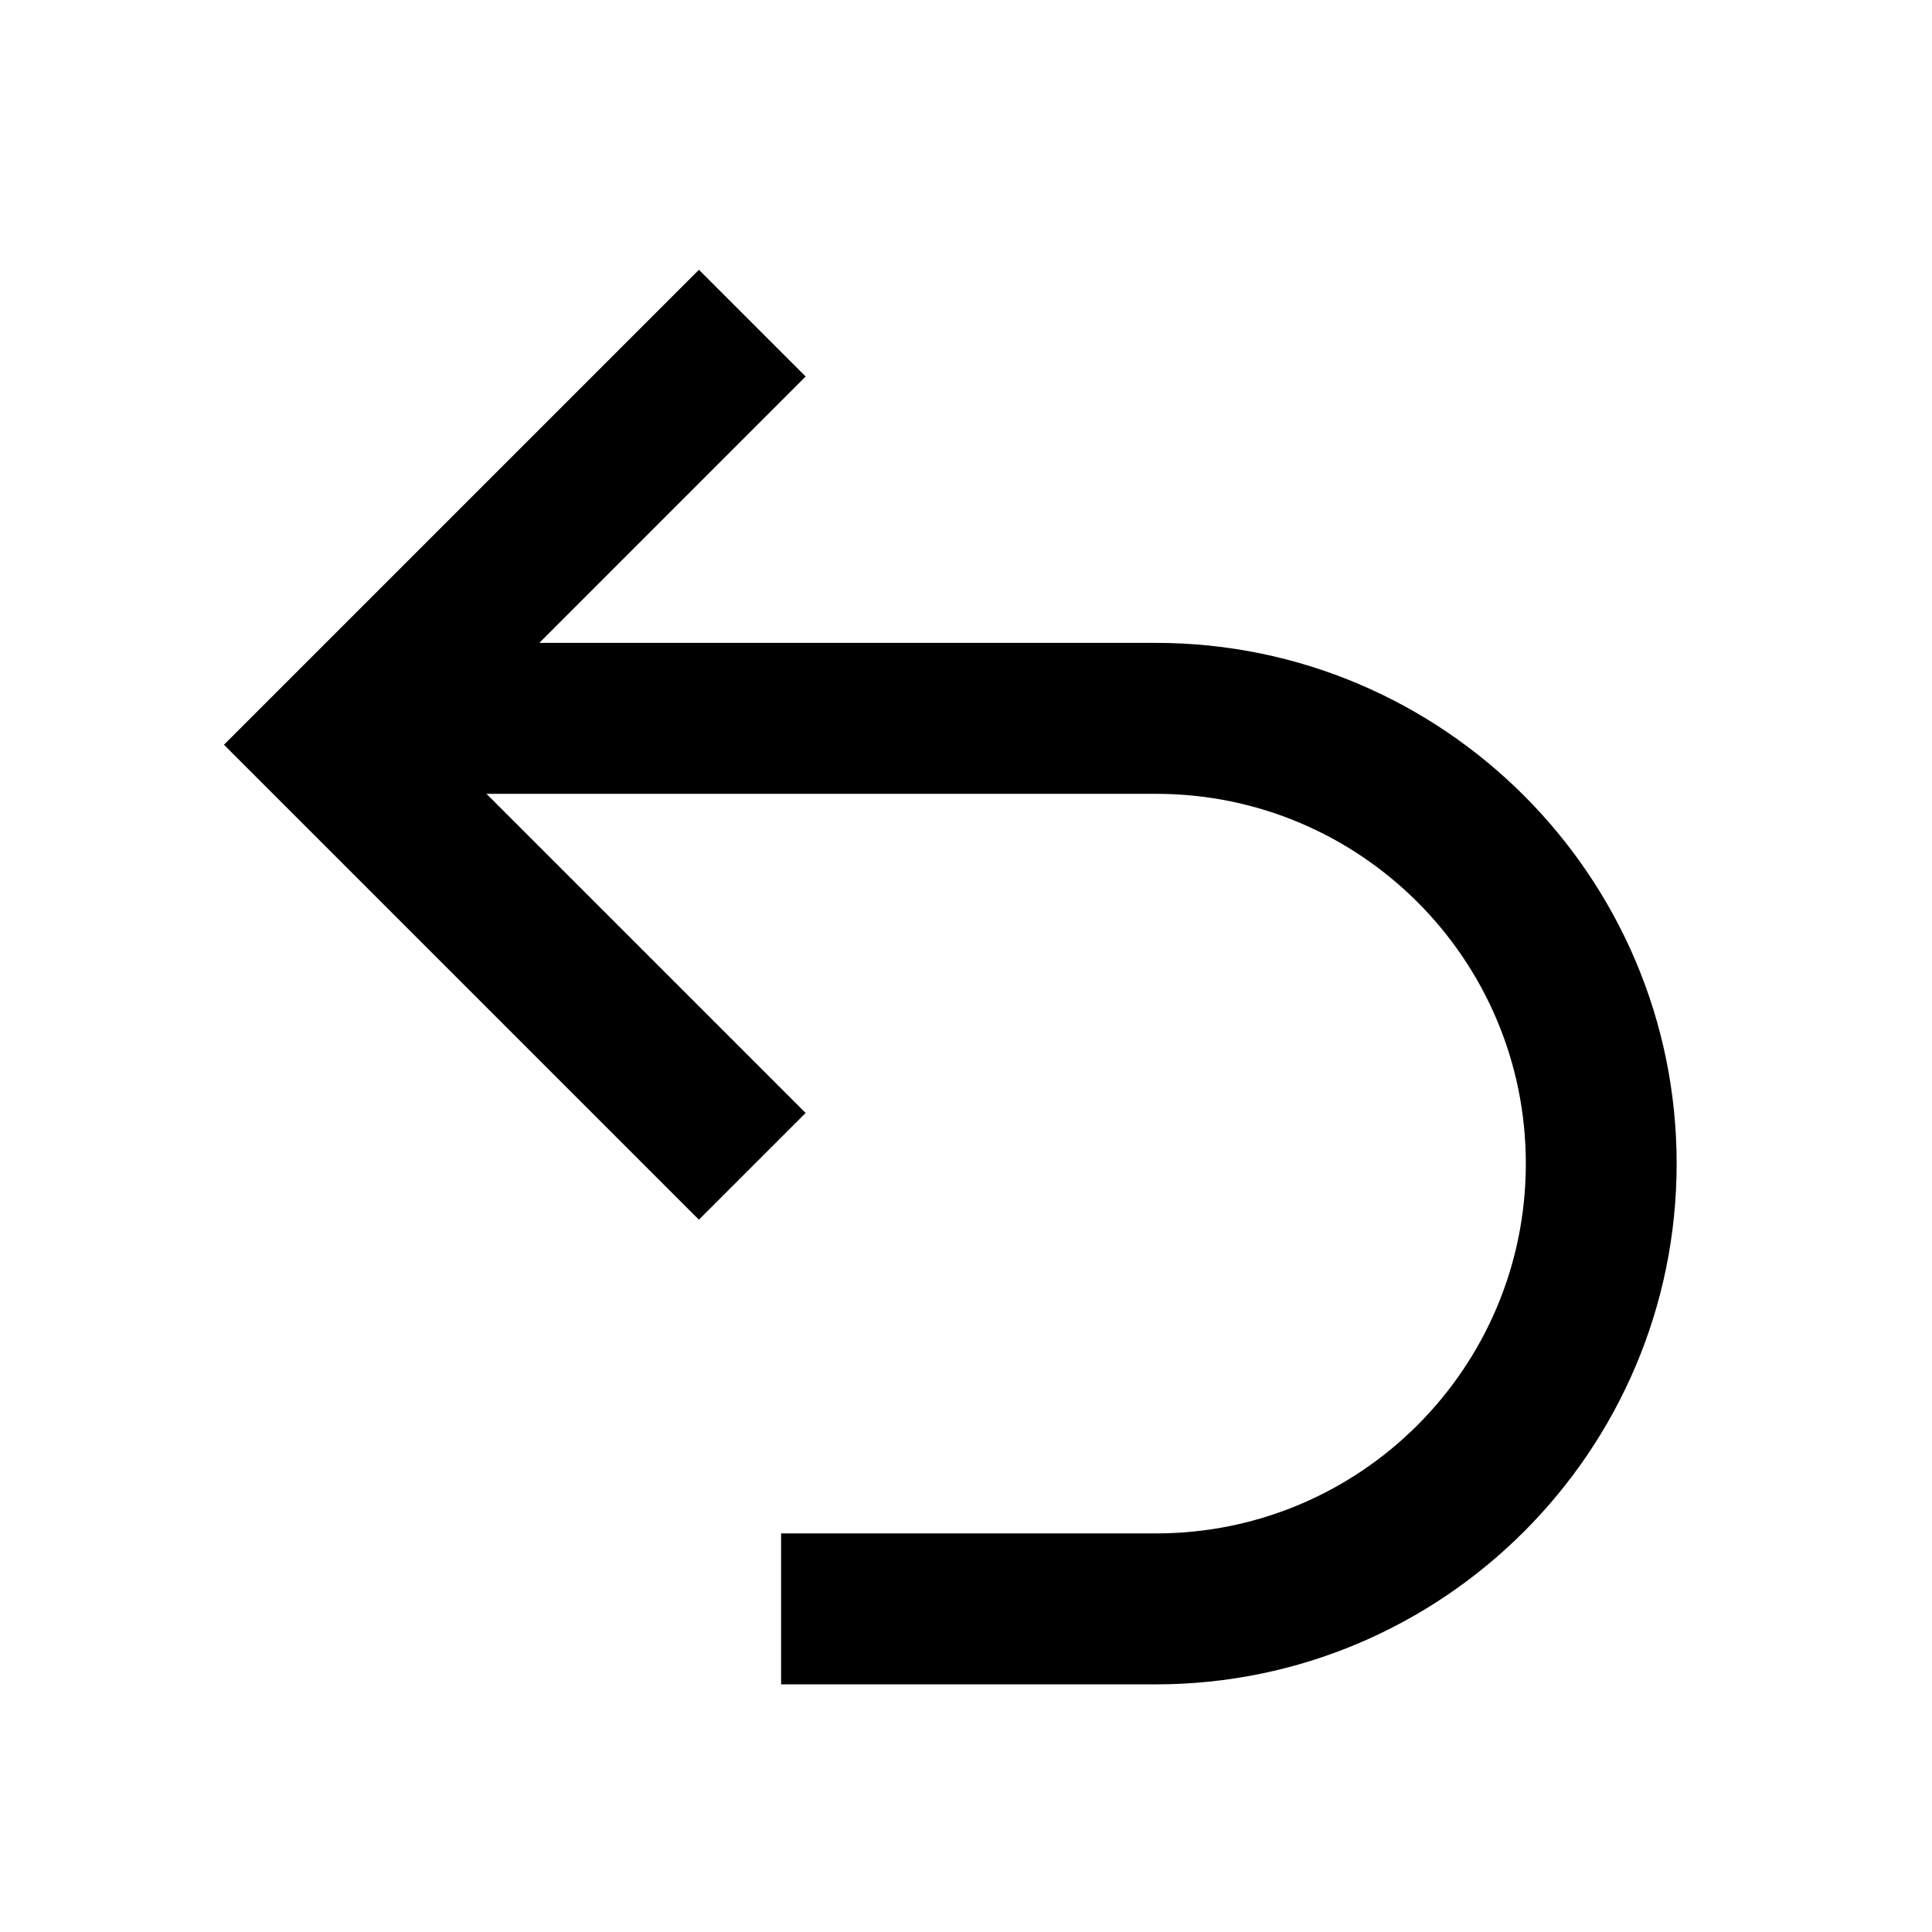
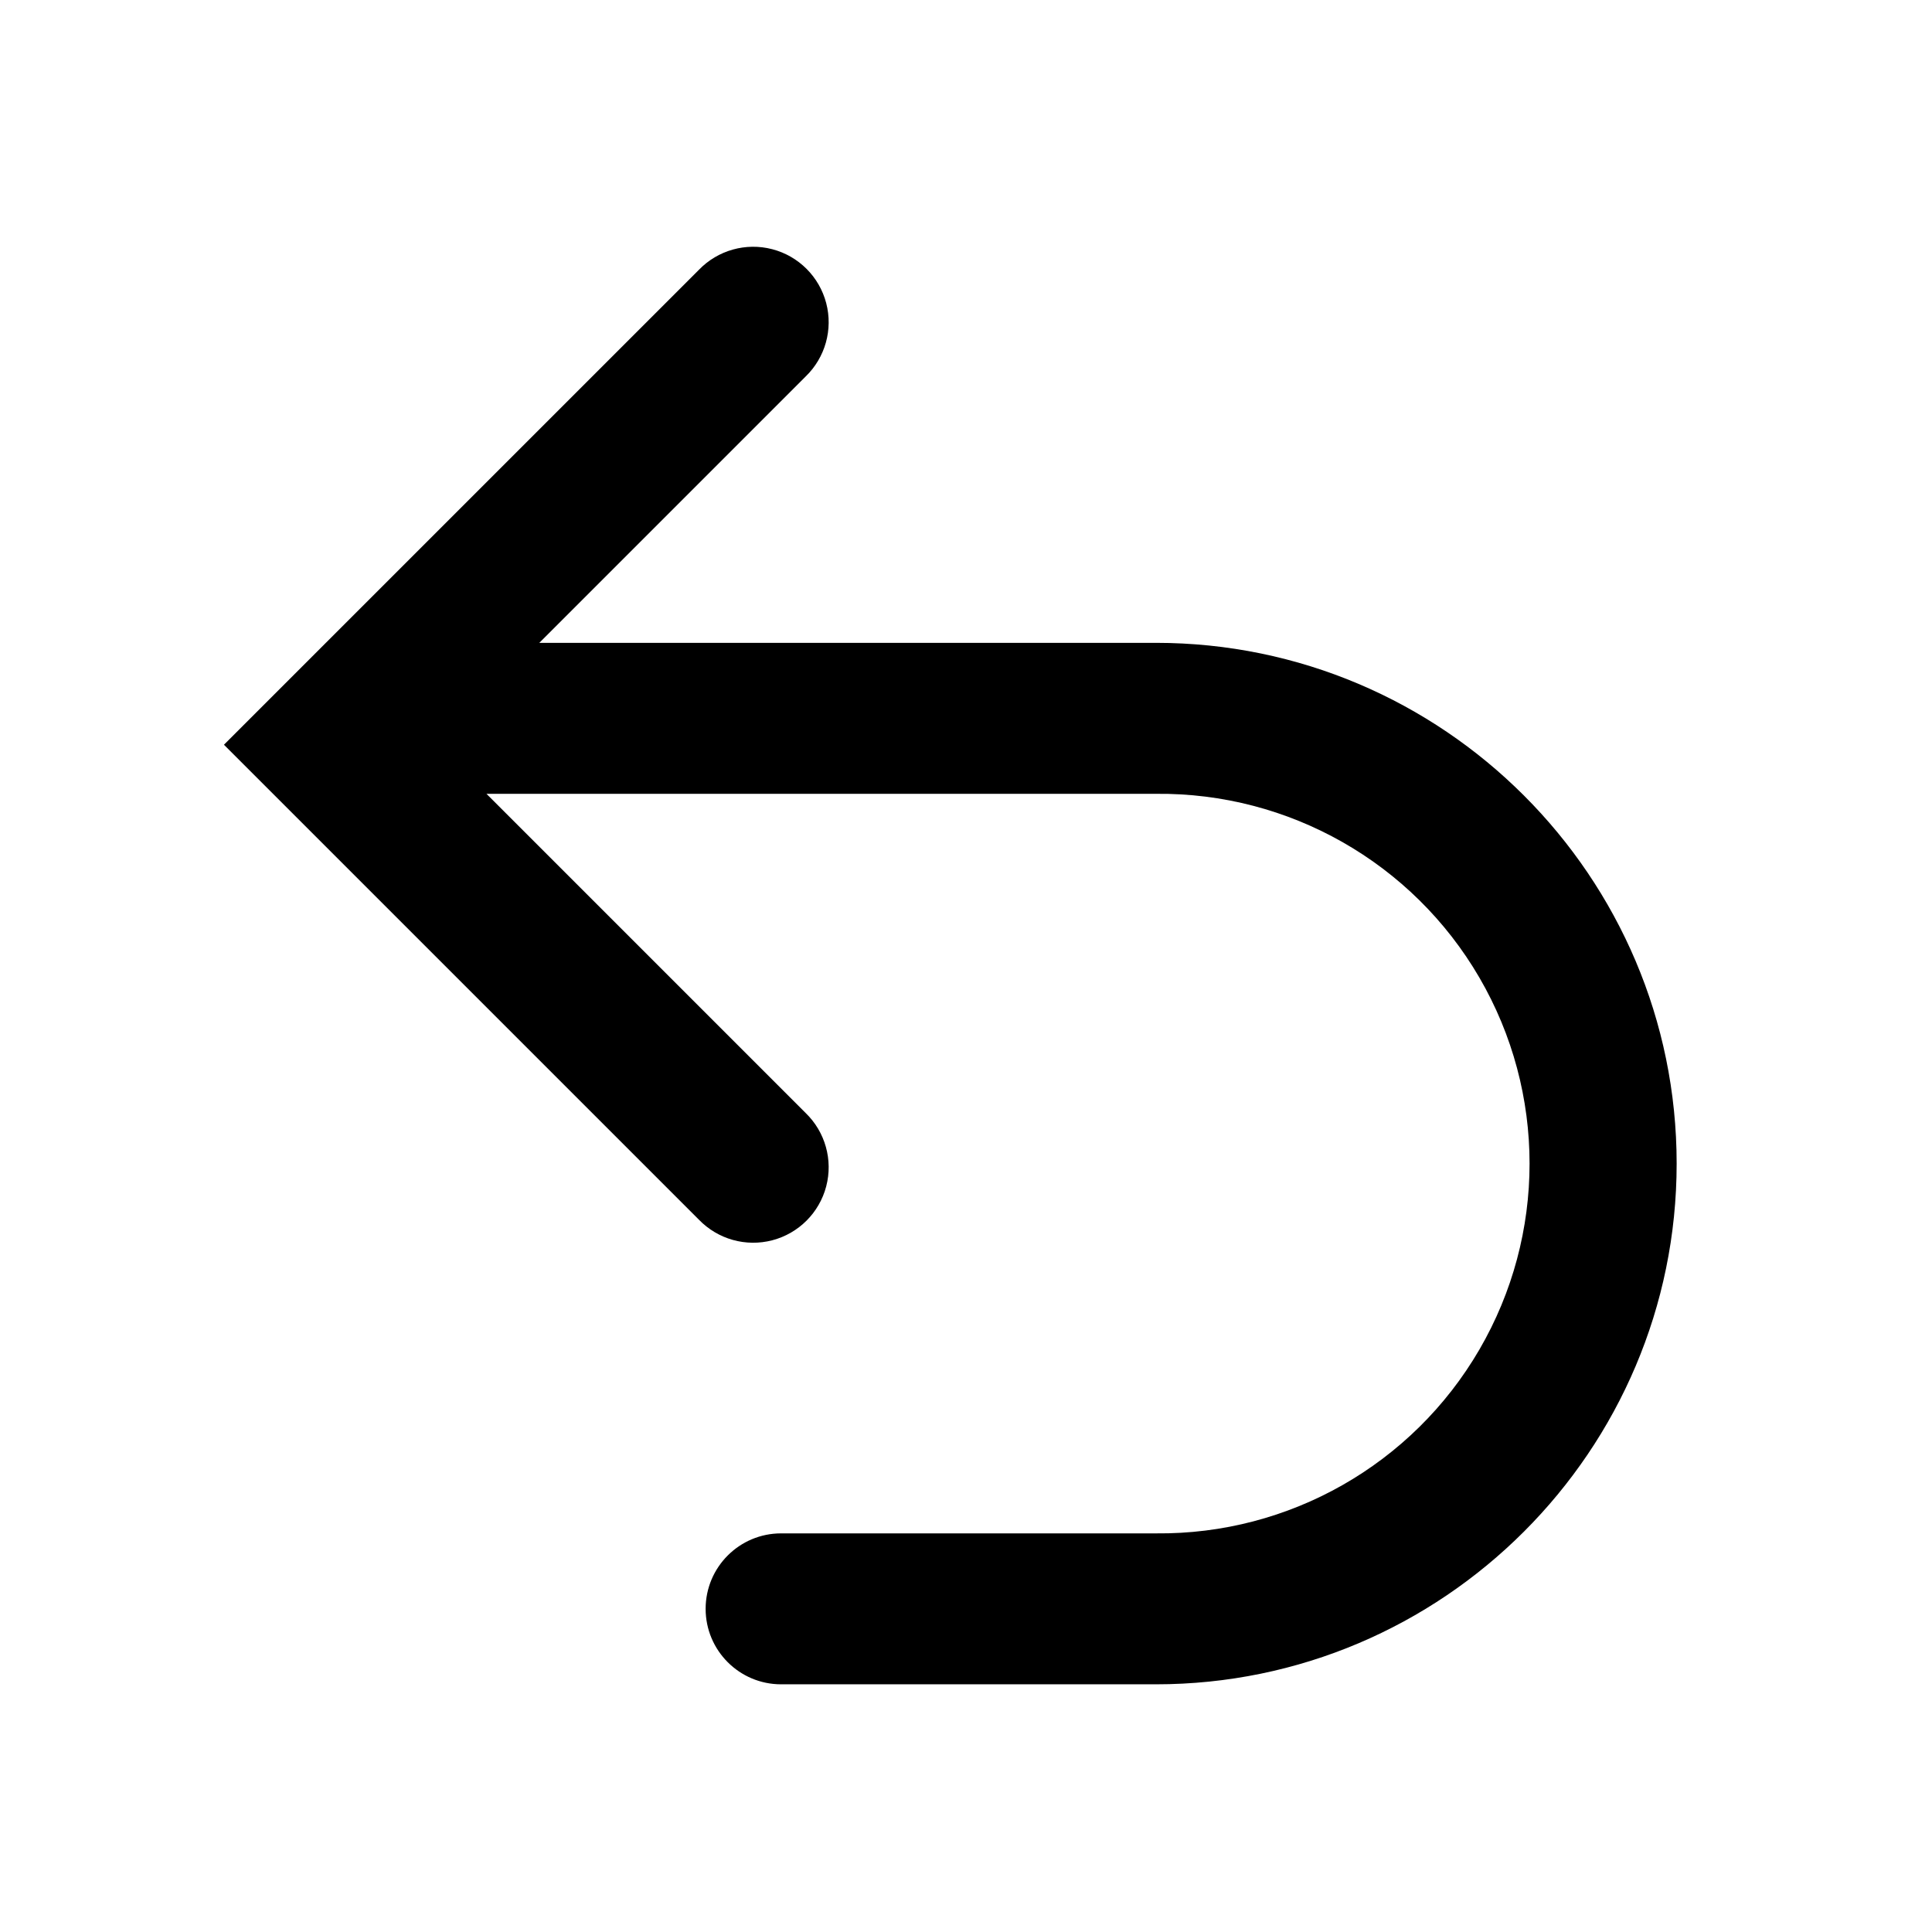
<svg xmlns="http://www.w3.org/2000/svg" width="512" height="512" viewBox="0 0 512 512">
-   <path d="M185.22,71.5L59.35,197.36,185.22,323.23l28.28-28.28-84.58-84.58H306.36a98,98,0,1,1,0,196H207v40h99.33c76.09,0,138-61.91,138-138s-61.91-138-138-138H142.92L213.5,99.78Z" />
+   <path d="M306.36,406.36H207a20,20,0,1,0,0,40h99.33c76.09,0,138-61.91,138-138s-61.91-138-138-138H142.92L213.5,99.78A20,20,0,1,0,185.22,71.5L59.35,197.36,185.22,323.23a20,20,0,1,0,28.28-28.28l-84.58-84.58H306.36A98,98,0,1,1,306.36,406.36Z" />
</svg>
